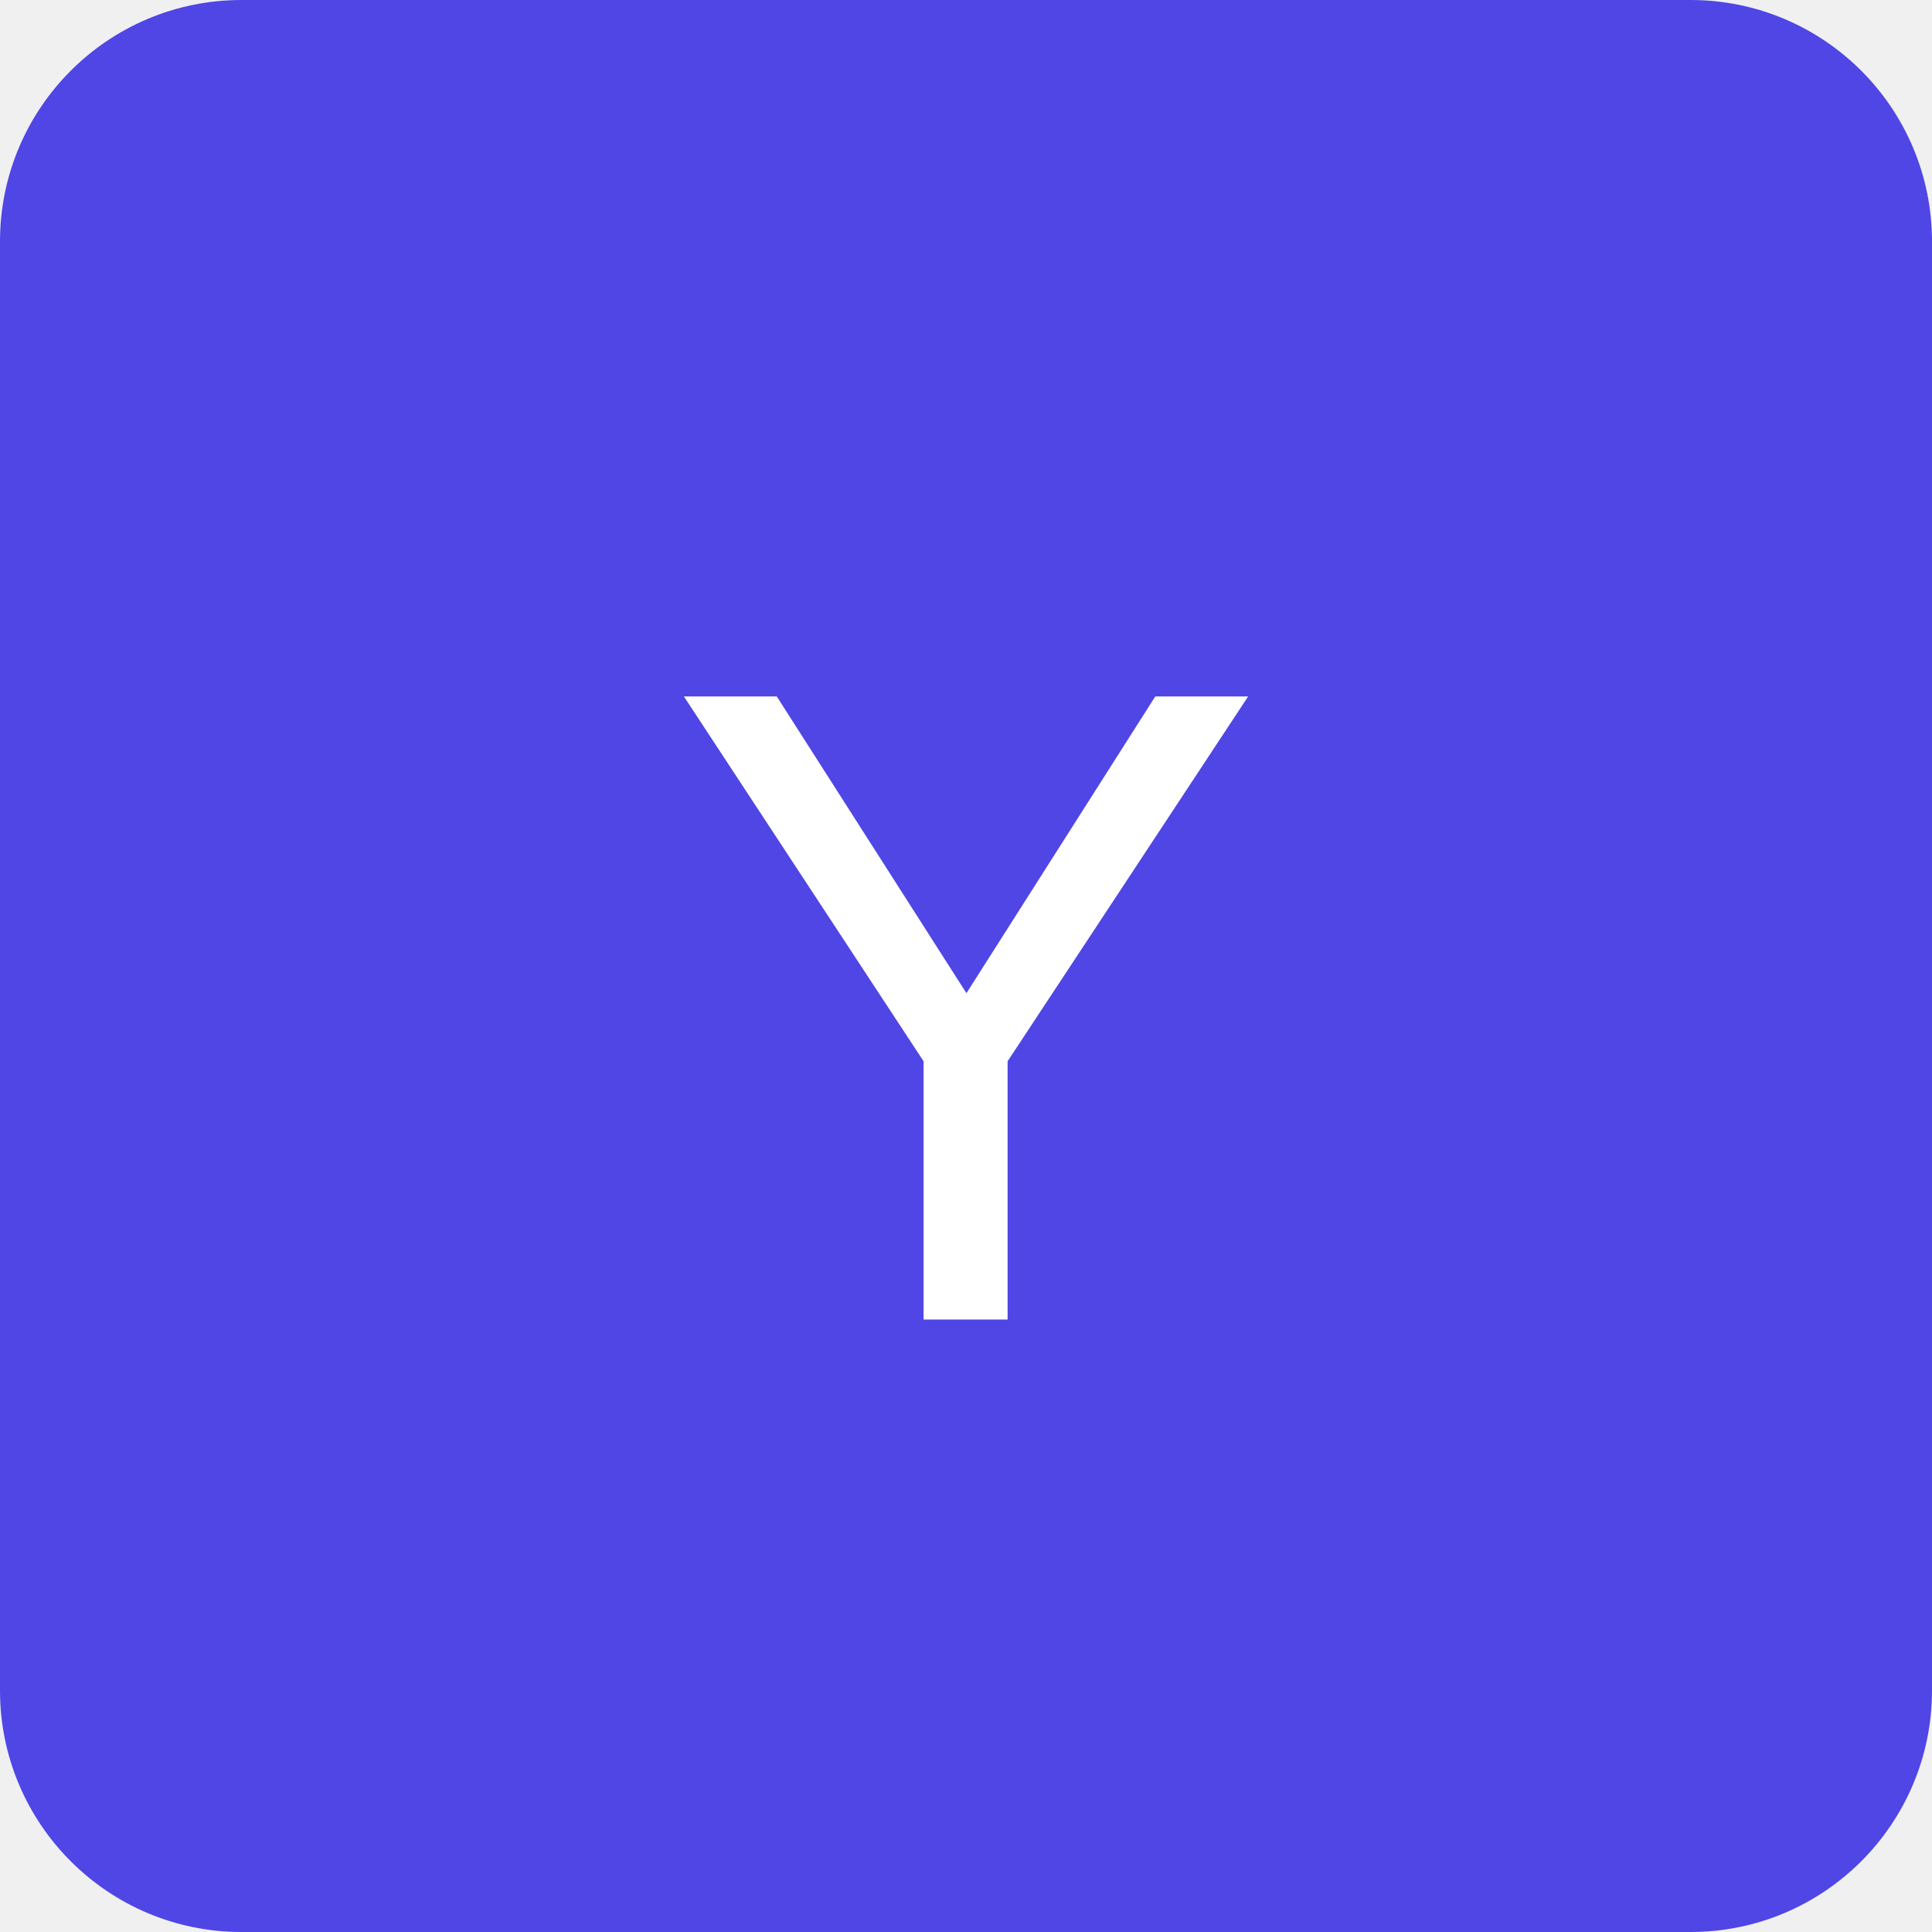
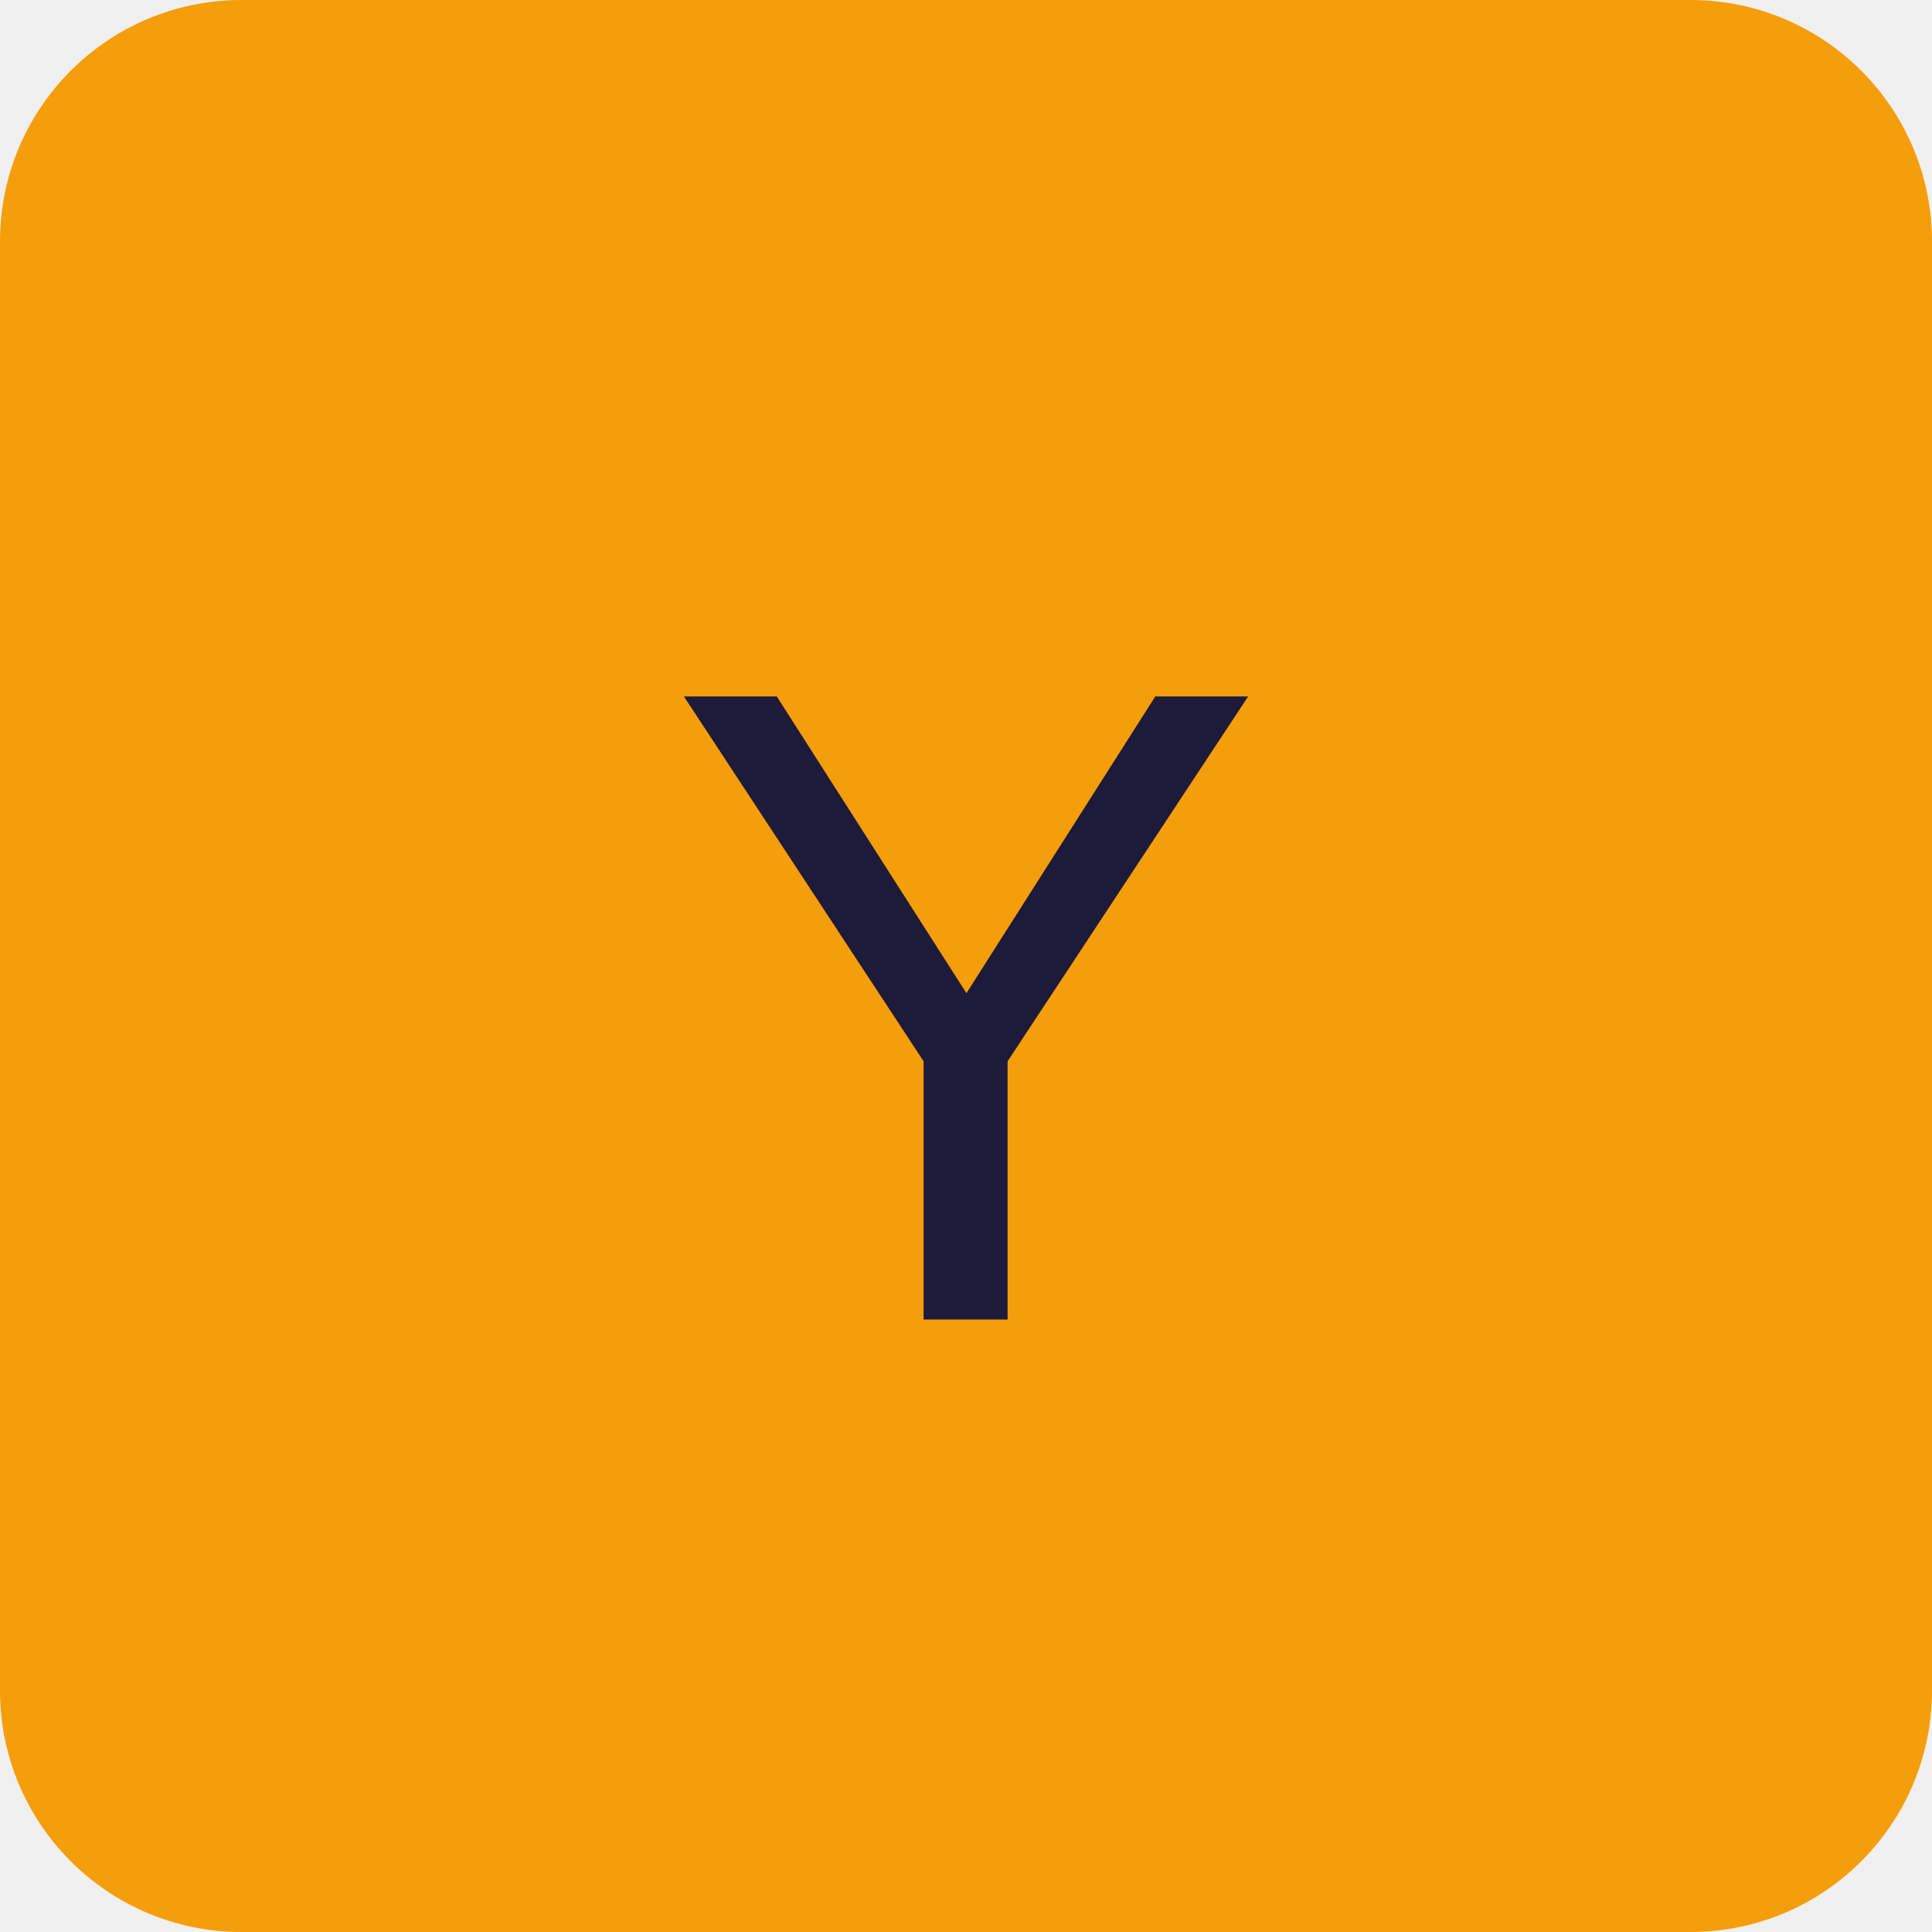
<svg xmlns="http://www.w3.org/2000/svg" width="512" height="512" viewBox="0 0 512 512">
-   <rect width="512" height="512" rx="64" fill="#4f46e5" />
-   <text x="50%" y="55%" font-size="240" fill="#fff" text-anchor="middle" dominant-baseline="middle" font-family="Arial, sans-serif">Y</text>
+   <rect width="512" height="512" rx="64" fill="#f59e0b" />
+   <text x="50%" y="55%" font-size="240" fill="#1e1b3a" text-anchor="middle" dominant-baseline="middle" font-family="Arial, sans-serif">Y</text>
</svg>
